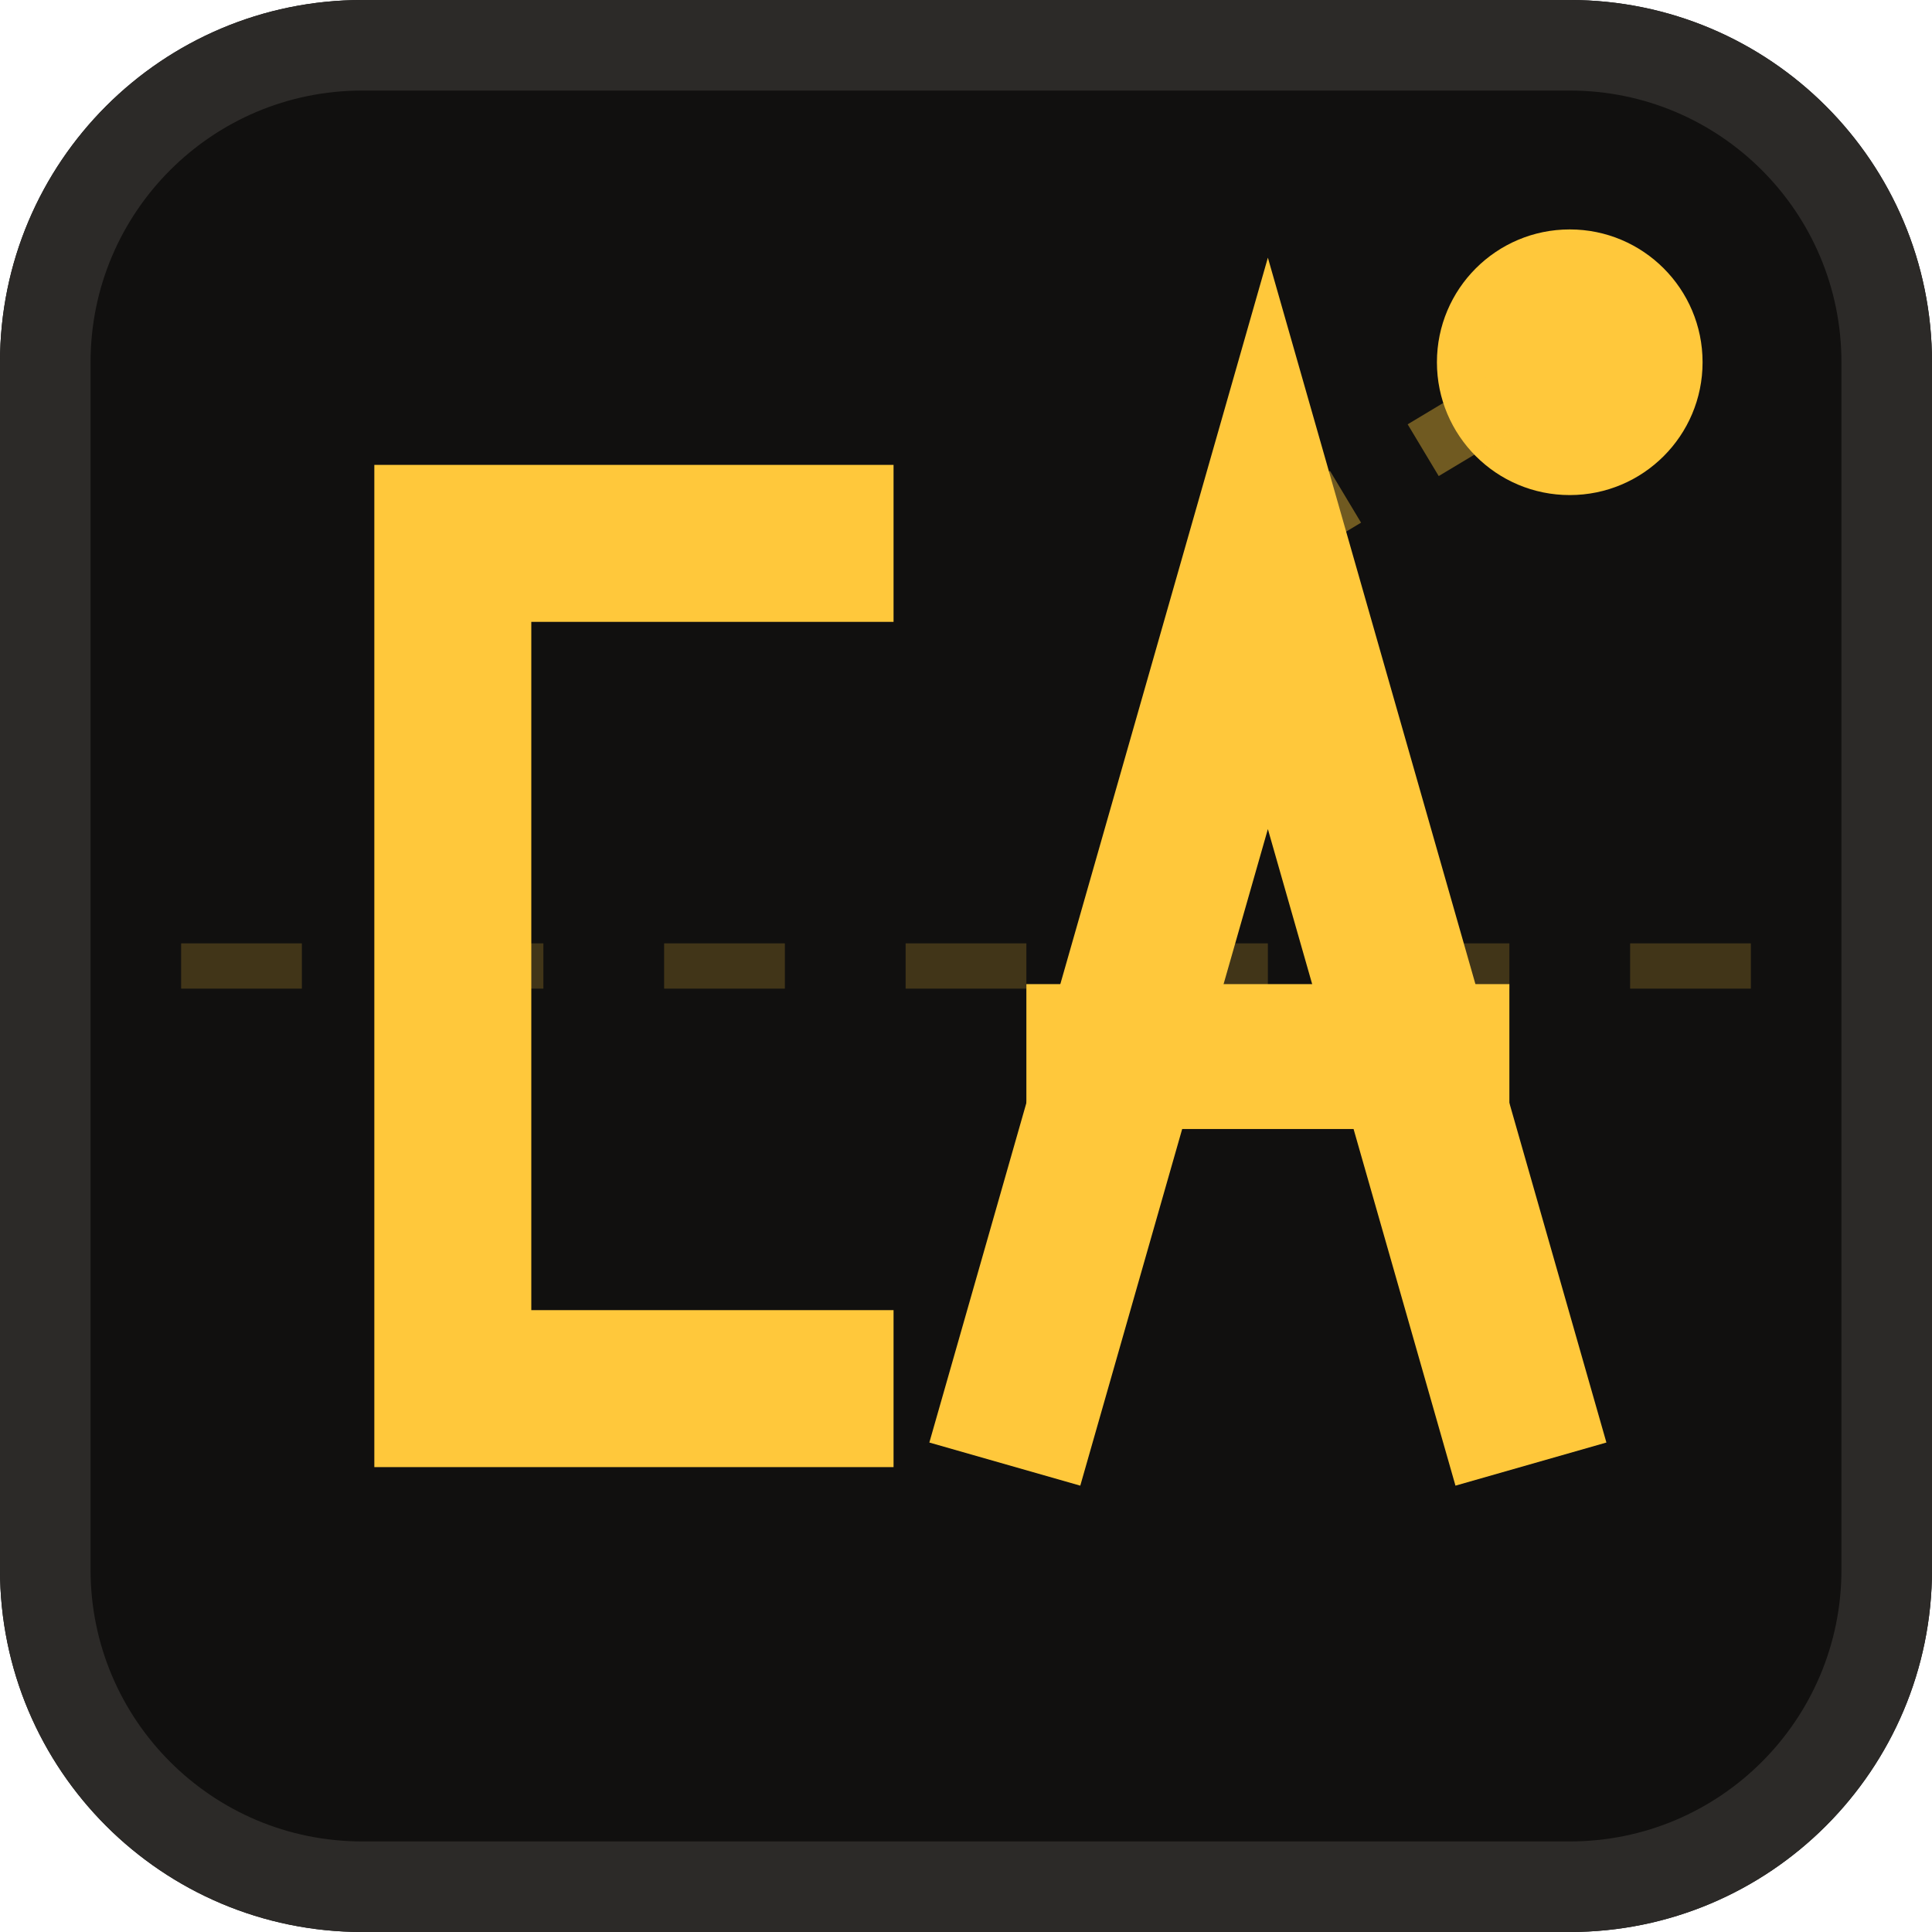
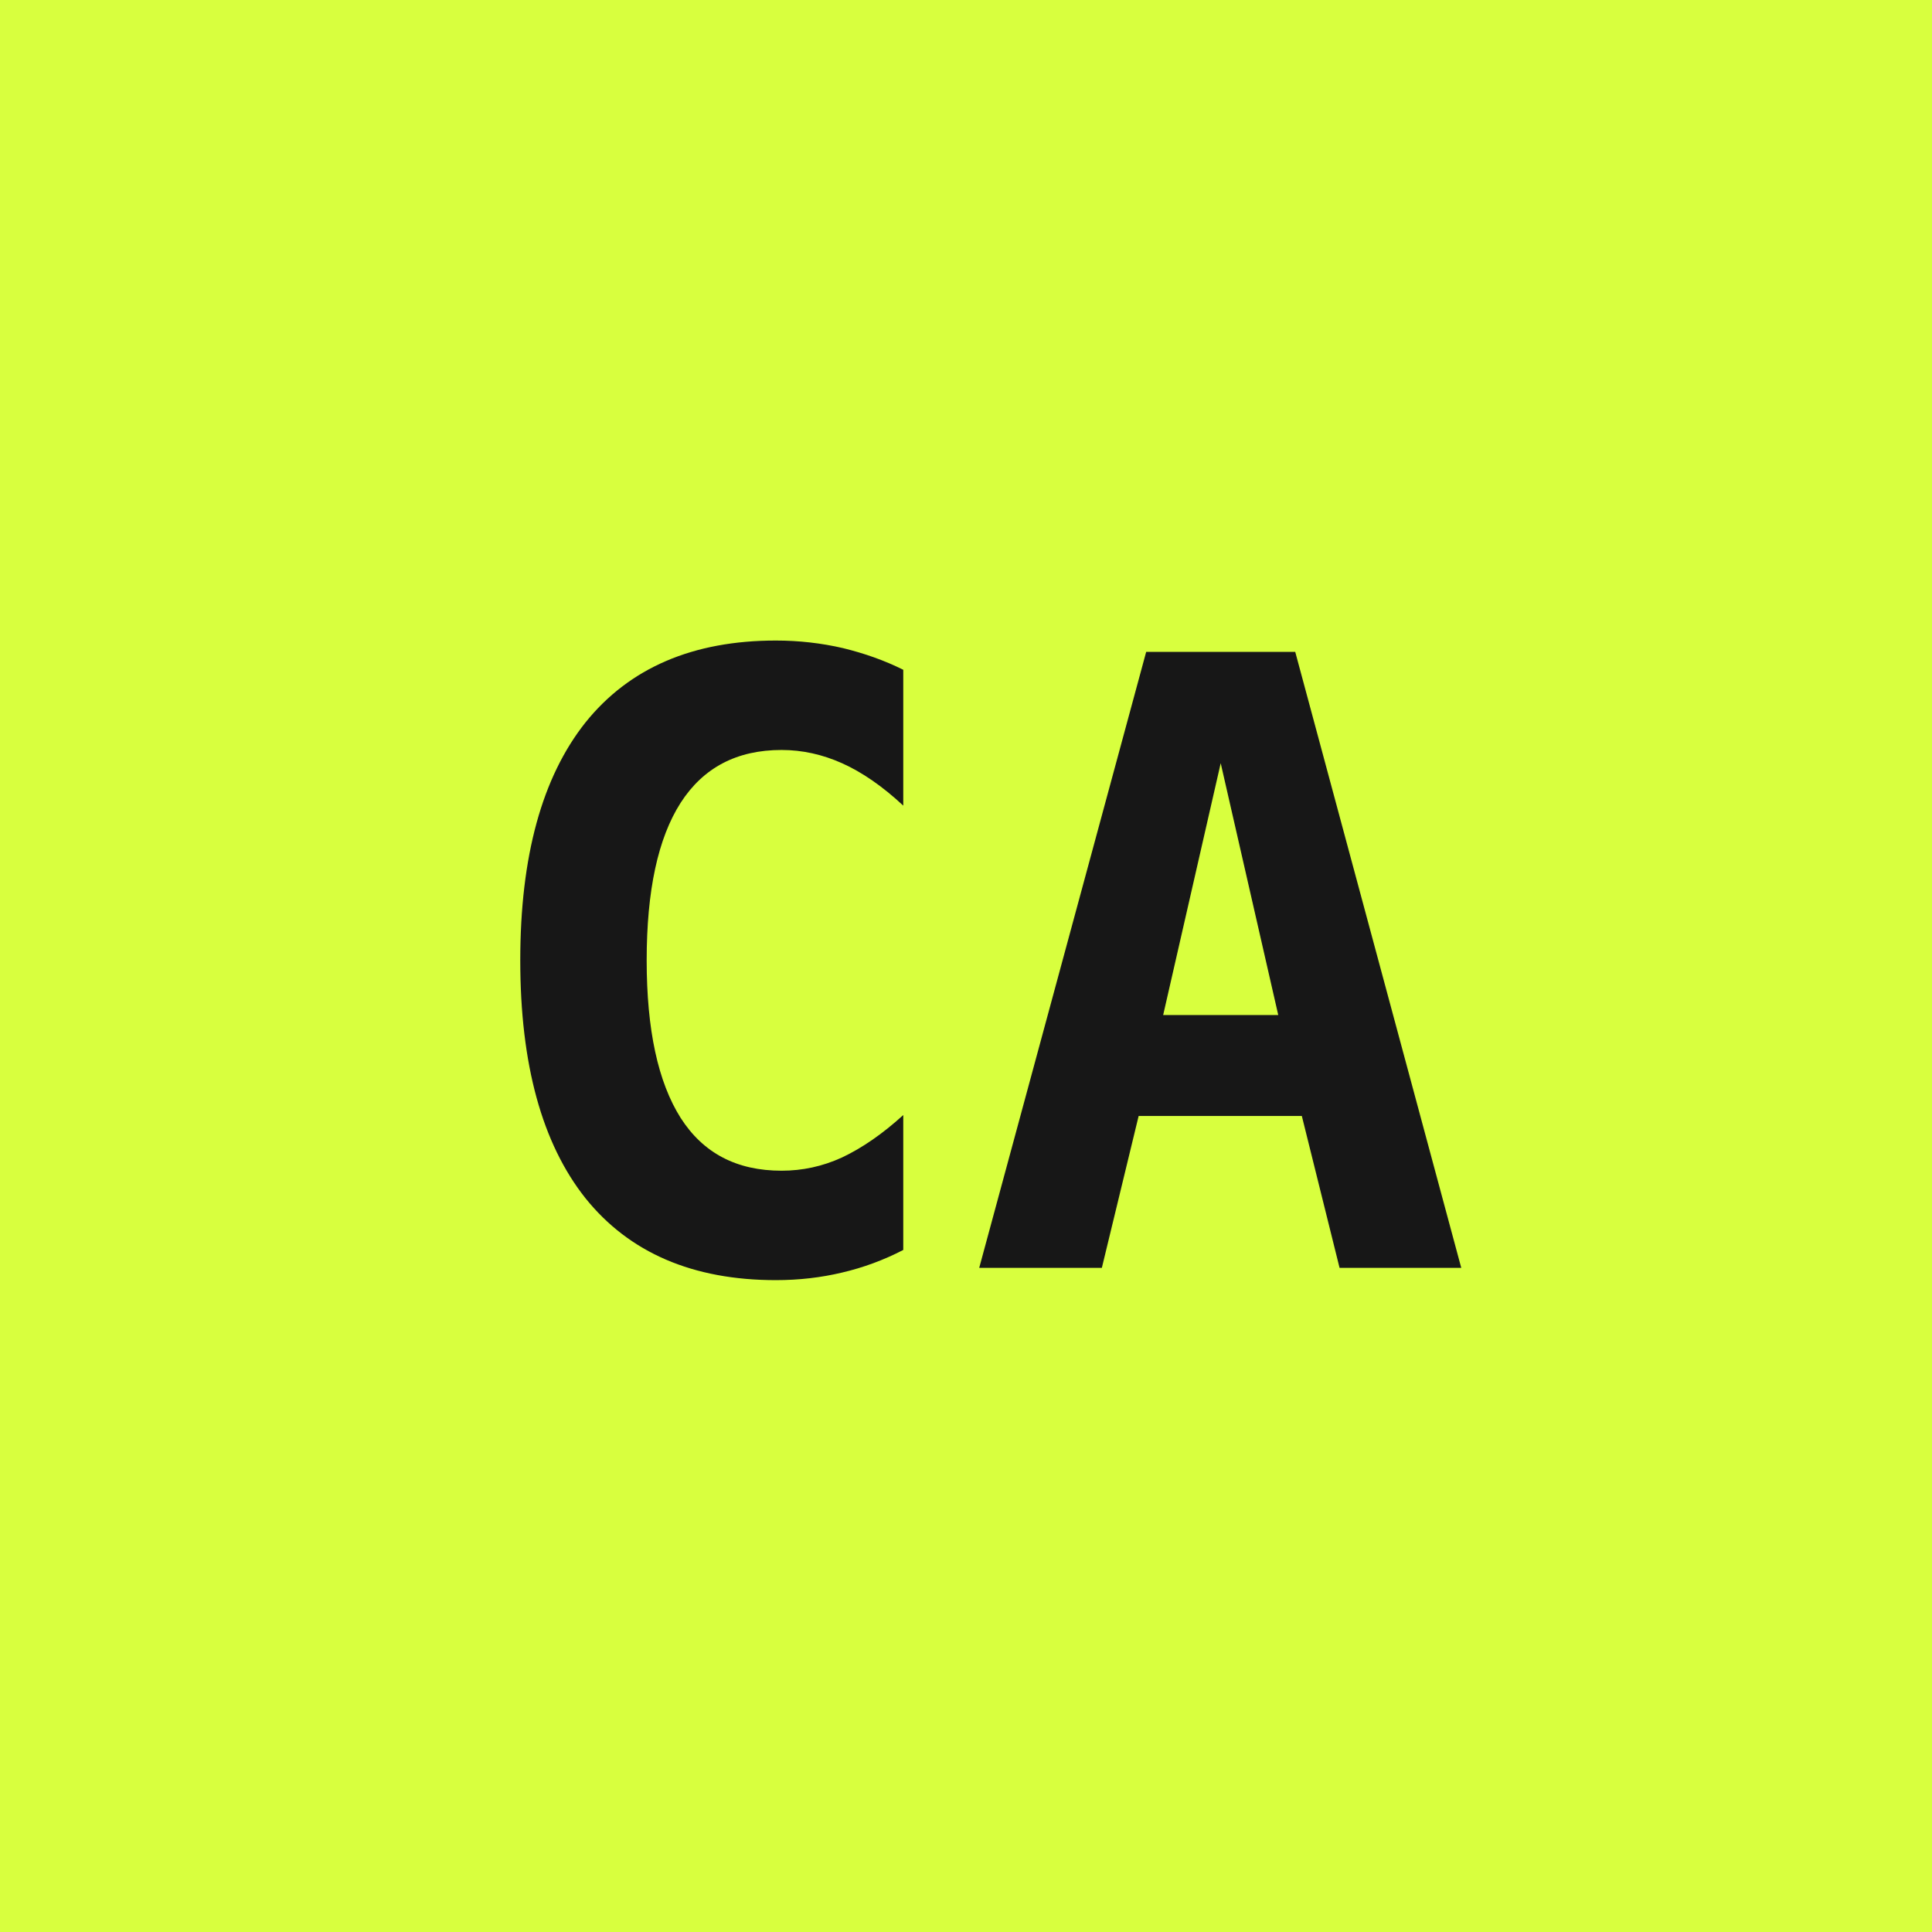
- <svg xmlns="http://www.w3.org/2000/svg" viewBox="0 0 32 32" width="32" height="32" fill="none">
-   <rect width="32" height="32" rx="6" fill="#11100F" />
-   <rect x="0.75" y="0.75" width="30.5" height="30.5" rx="5.25" stroke="#2C2A28" stroke-width="1.5" />
-   <line x1="3" y1="16" x2="29" y2="16" stroke="#FFC83B" stroke-width="0.75" stroke-dasharray="2 2" opacity="0.2" />
-   <circle cx="26" cy="6" r="2.2" fill="#FFC83B" />
-   <line x1="21" y1="9" x2="26" y2="6" stroke="#FFC83B" stroke-width="1" stroke-dasharray="1.5 1.5" opacity="0.4" />
-   <path d="M 13.5 9 H 7.5 V 23 H 13.5" stroke="#FFC83B" stroke-width="2.6" stroke-linecap="square" stroke-linejoin="miter" />
-   <path d="M 17 23 L 21 9 L 25 23" stroke="#FFC83B" stroke-width="2.6" stroke-linecap="square" stroke-linejoin="miter" />
-   <line x1="18.2" y1="17.5" x2="23.8" y2="17.5" stroke="#FFC83B" stroke-width="2.4" stroke-linecap="square" />
+ <svg xmlns="http://www.w3.org/2000/svg" viewBox="0 0 32 32">
+   <style>
+     rect { fill: #D8FF3E; }
+     text { fill: #171717; }
+     @media (prefers-color-scheme: dark) {
+       rect { fill: #171717; }
+       text { fill: #D8FF3E; }
+     }
+   </style>
+   <rect width="32" height="32" />
+   <text x="16" y="21" font-family="'DM Mono', monospace, -apple-system, sans-serif" font-weight="900" font-size="14" text-anchor="middle">CA</text>
</svg>
